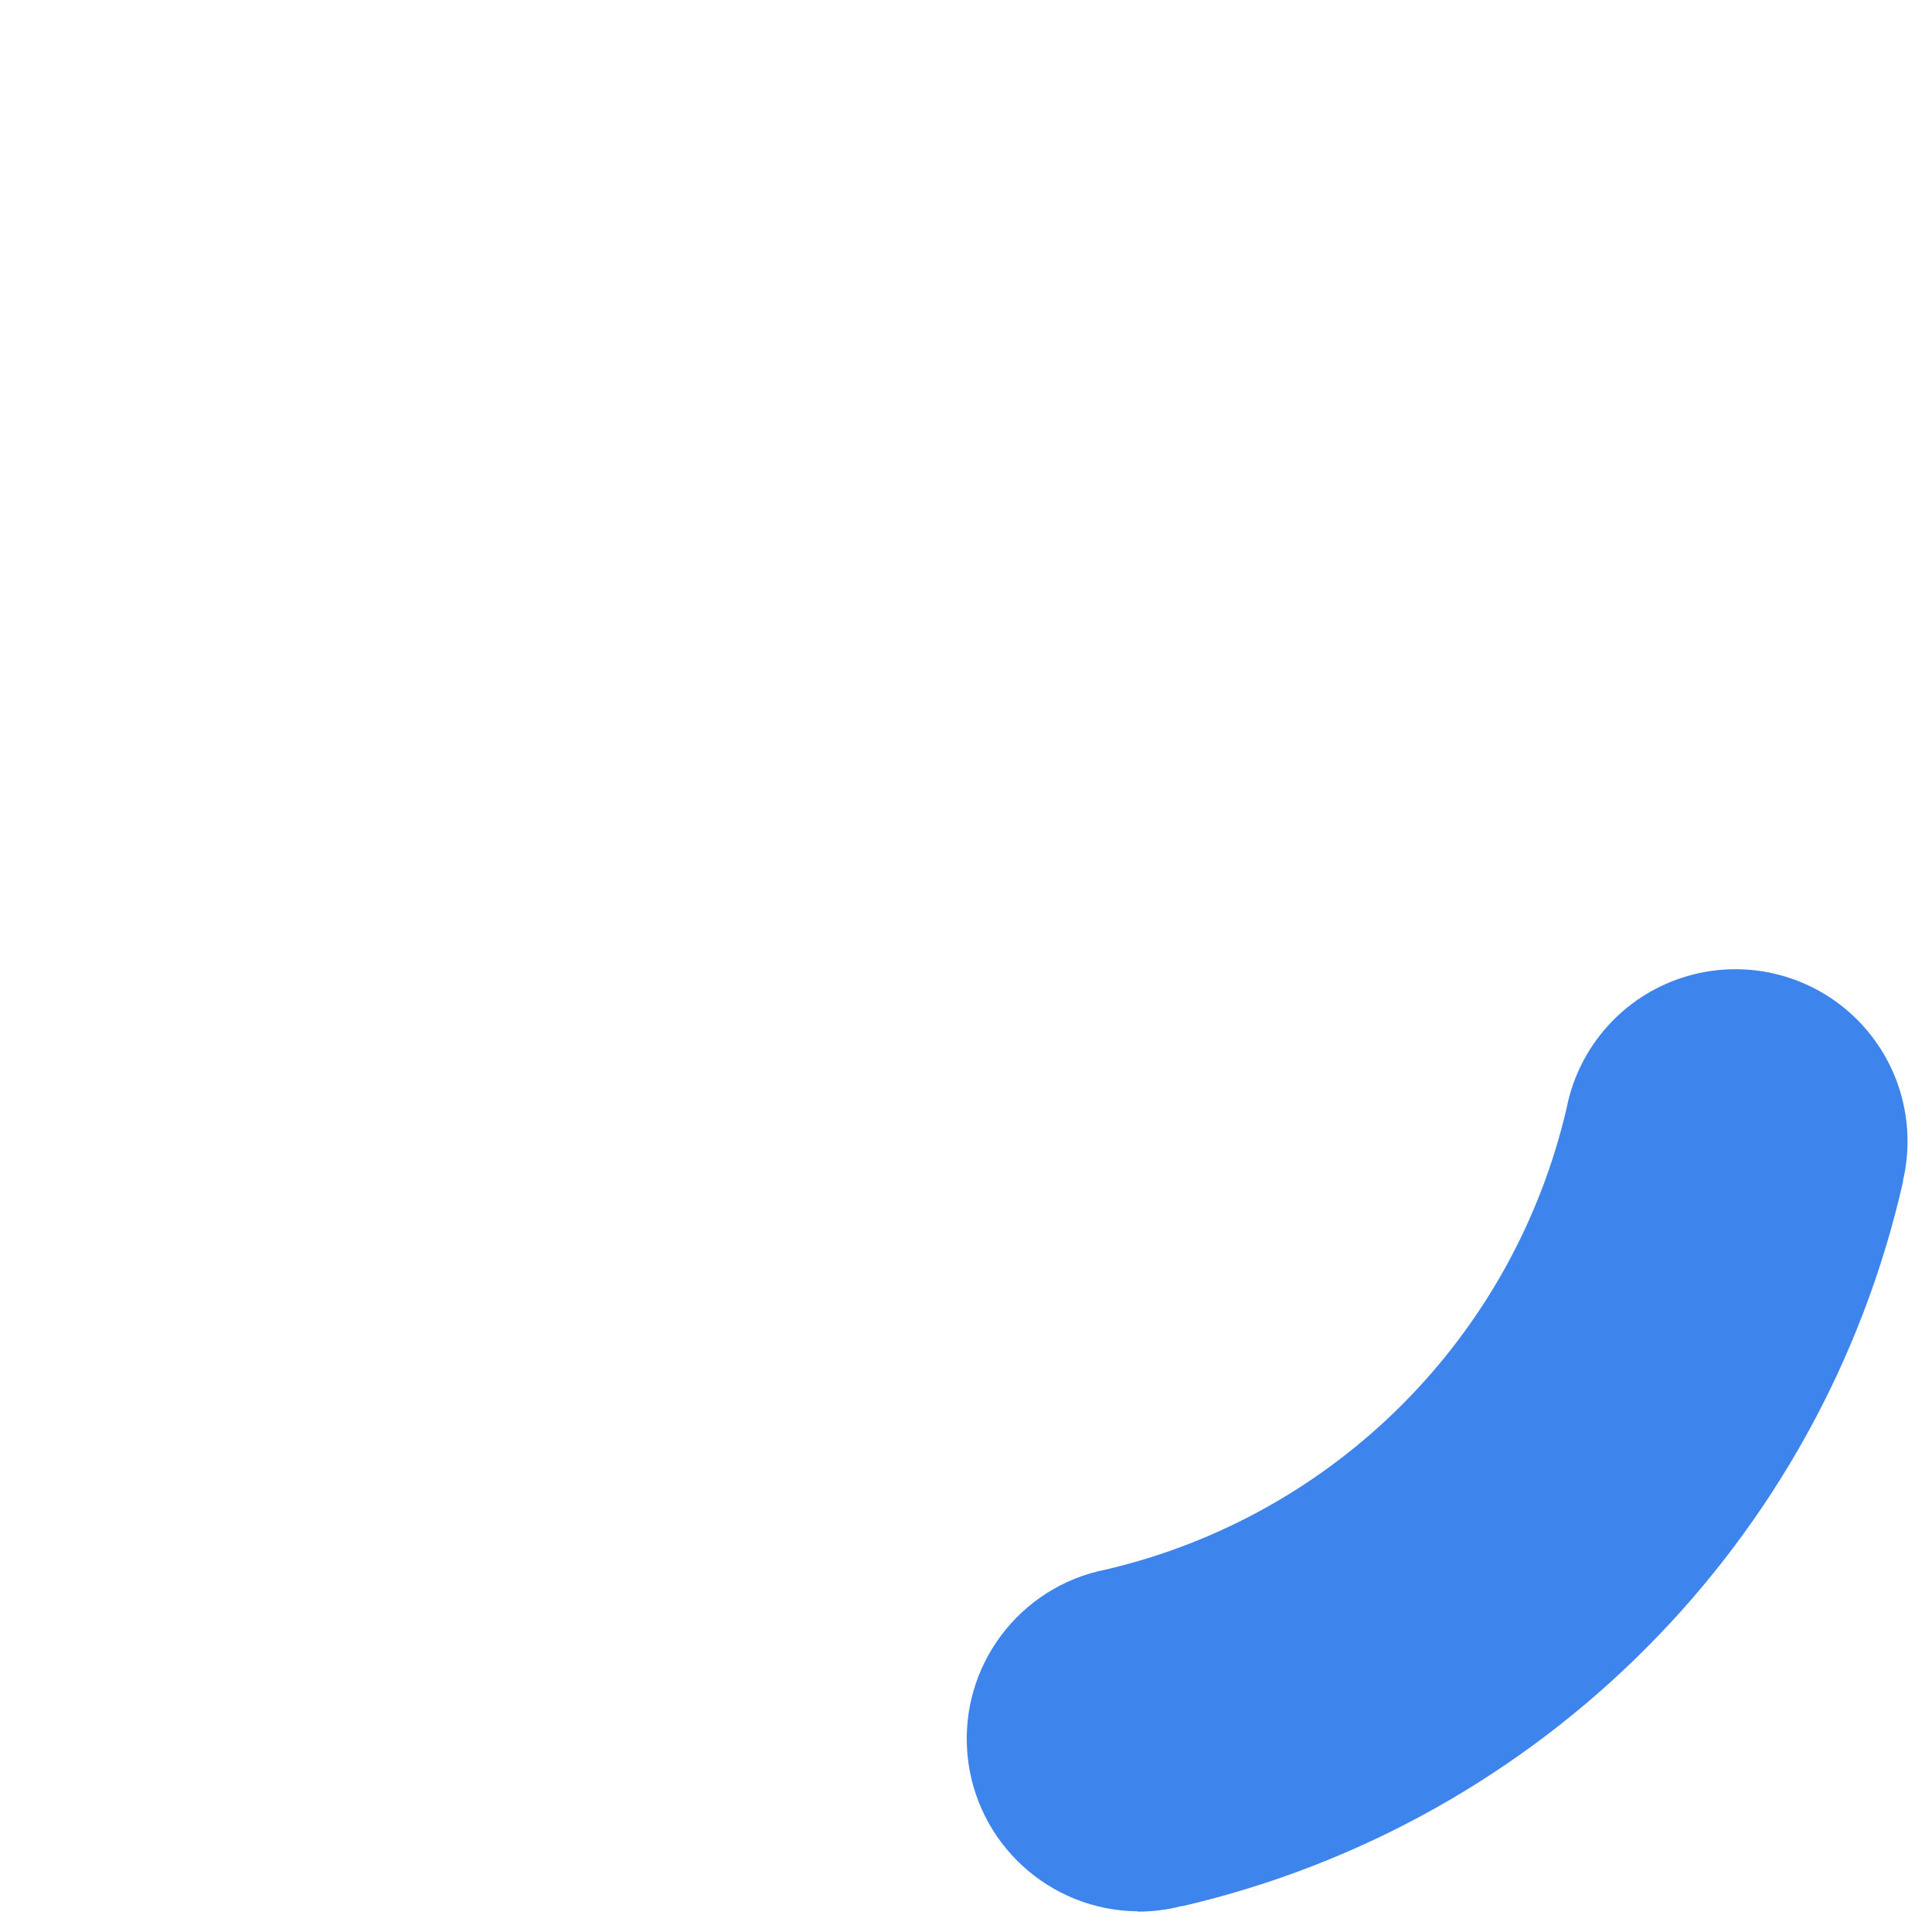
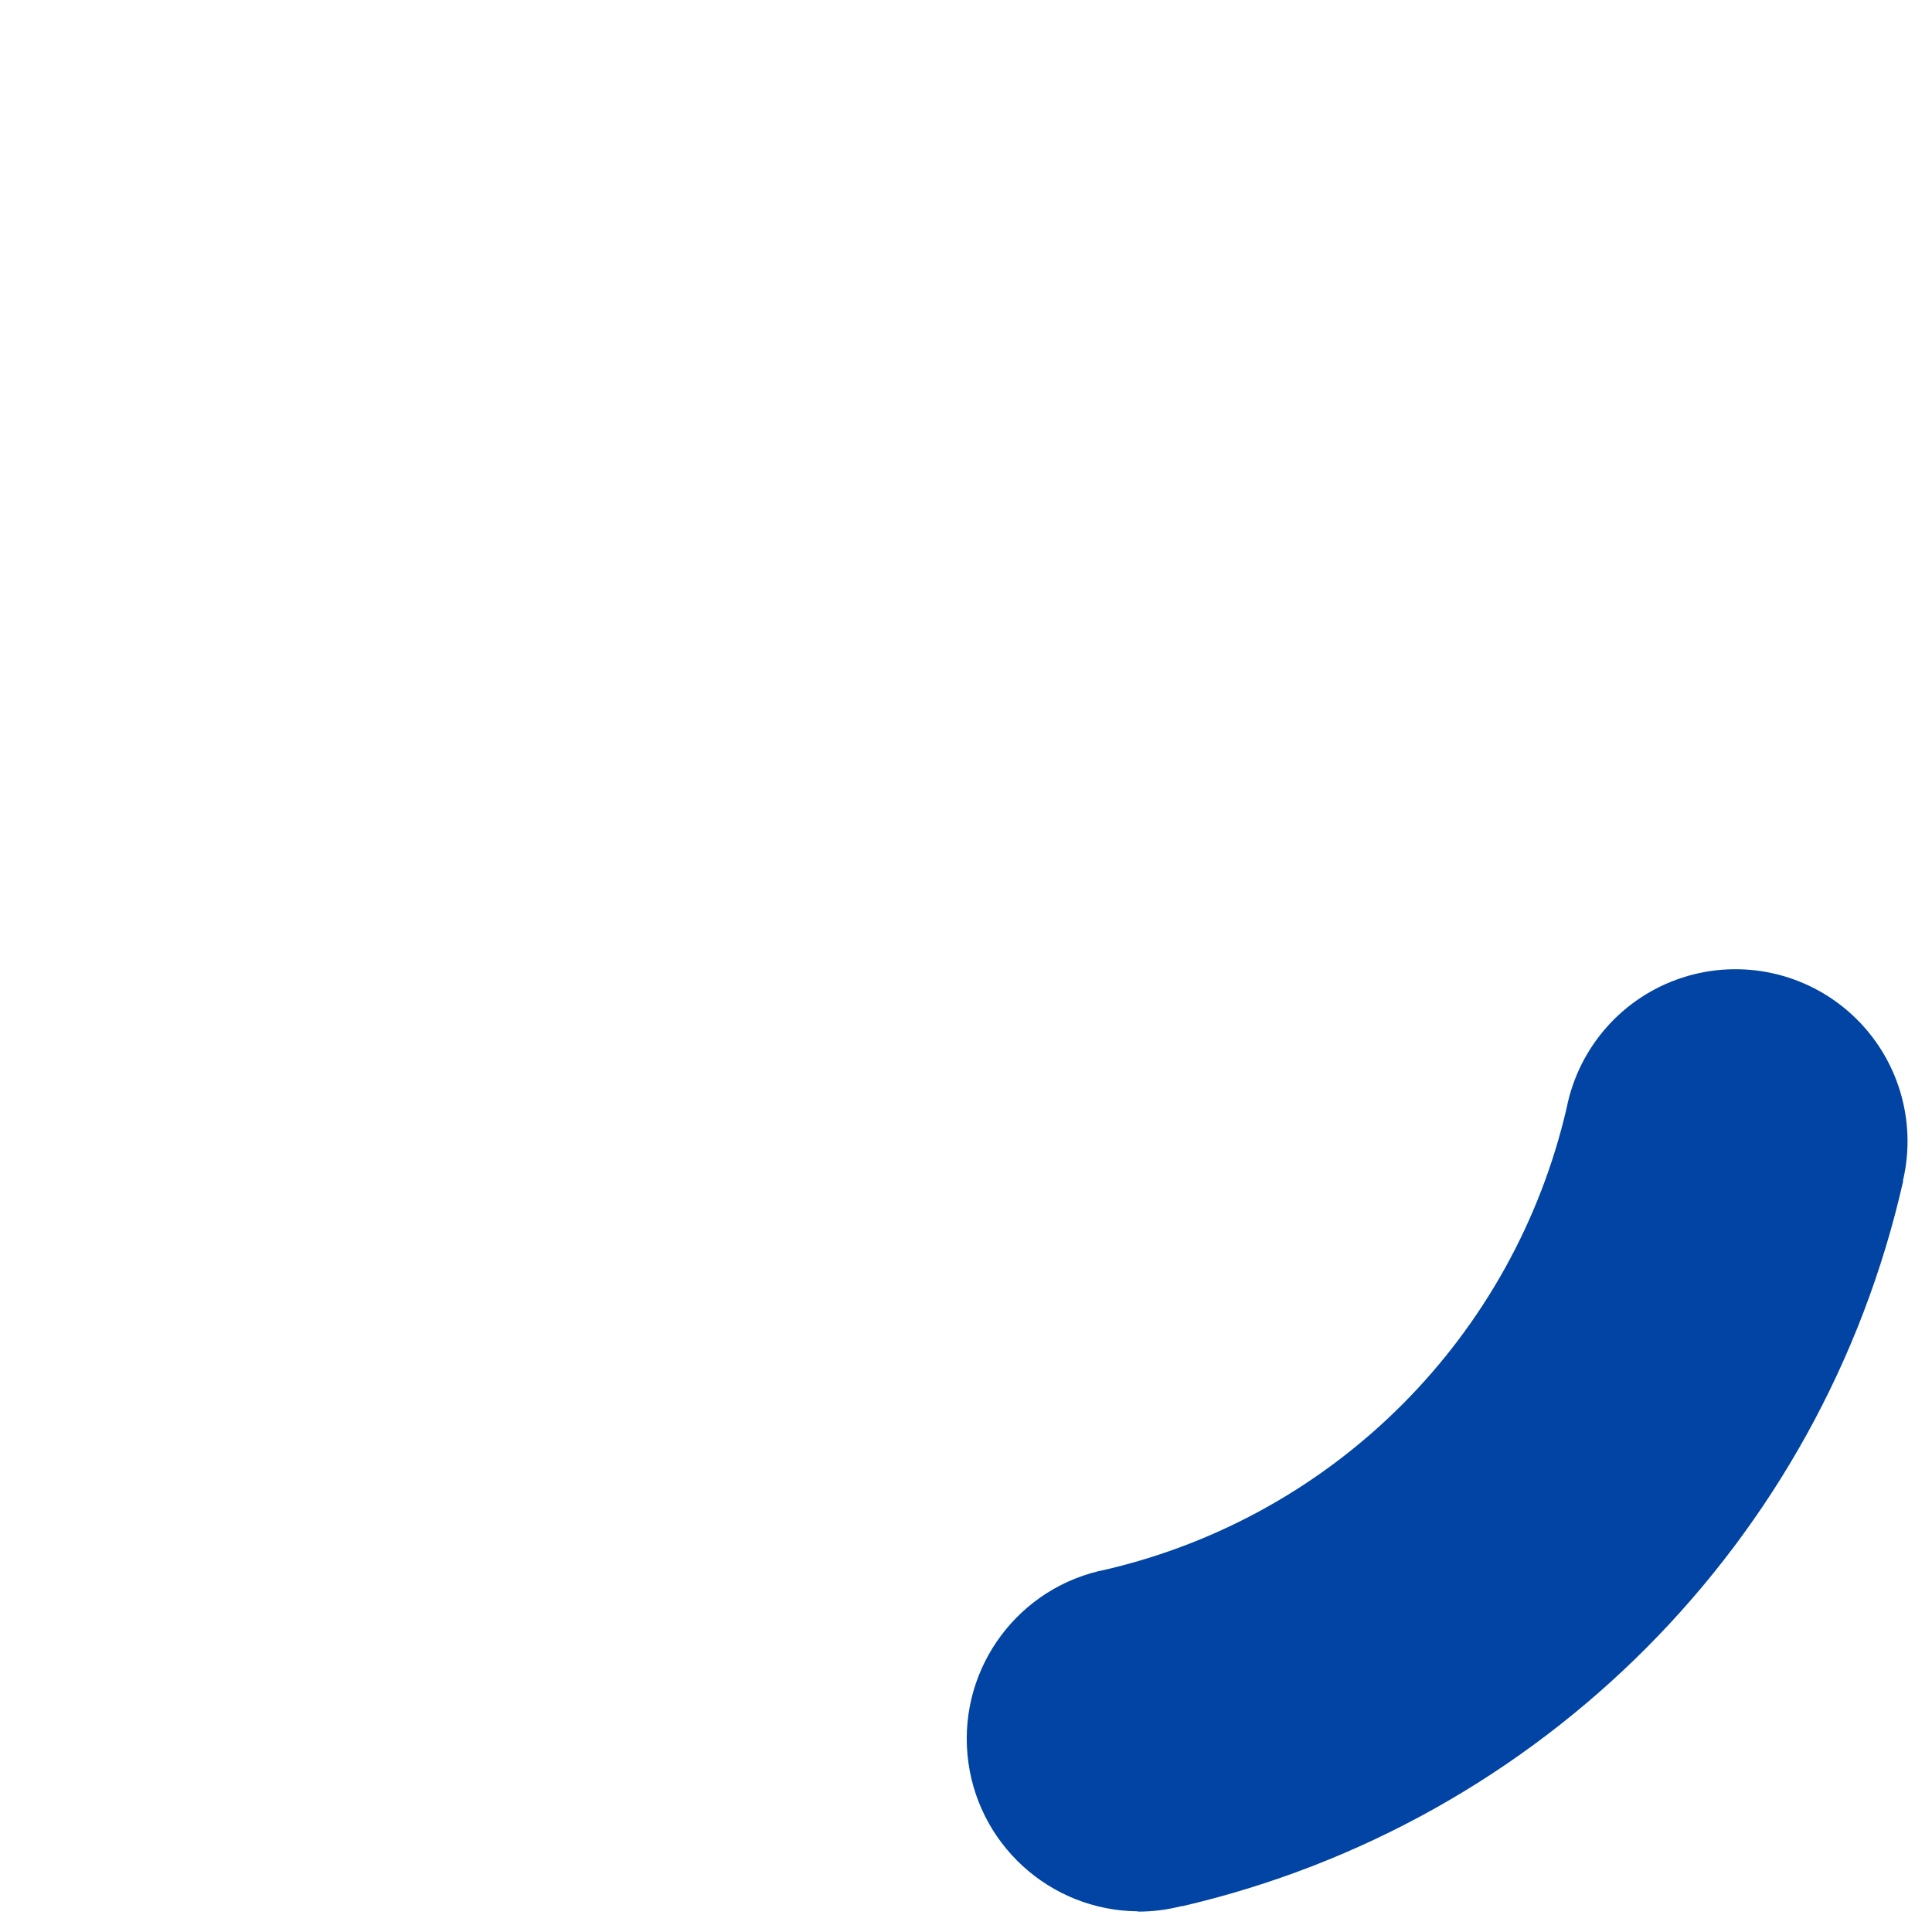
<svg xmlns="http://www.w3.org/2000/svg" version="1.0" width="34px" height="34px" viewBox="0 0 128 128" xml:space="preserve">
  <style type="text/css">
-   .circle-preloader-0{fill:#3d84ec;}
+   .circle-preloader-0{fill:#0144a3;}
</style>
  <g>
    <path class="circle-preloader-0" d="M75.4 126.63a11.43 11.43 0 0 1-2.1-22.65 40.9 40.9 0 0 0 30.5-30.6 11.4 11.4 0 1 1 22.27 4.87h.02a63.77 63.77 0 0 1-47.8 48.05v-.02a11.38 11.38 0 0 1-2.93.37z" />
    <animateTransform attributeName="transform" type="rotate" from="0 64 64" to="360 64 64" dur="800ms" repeatCount="indefinite" />
  </g>
</svg>
